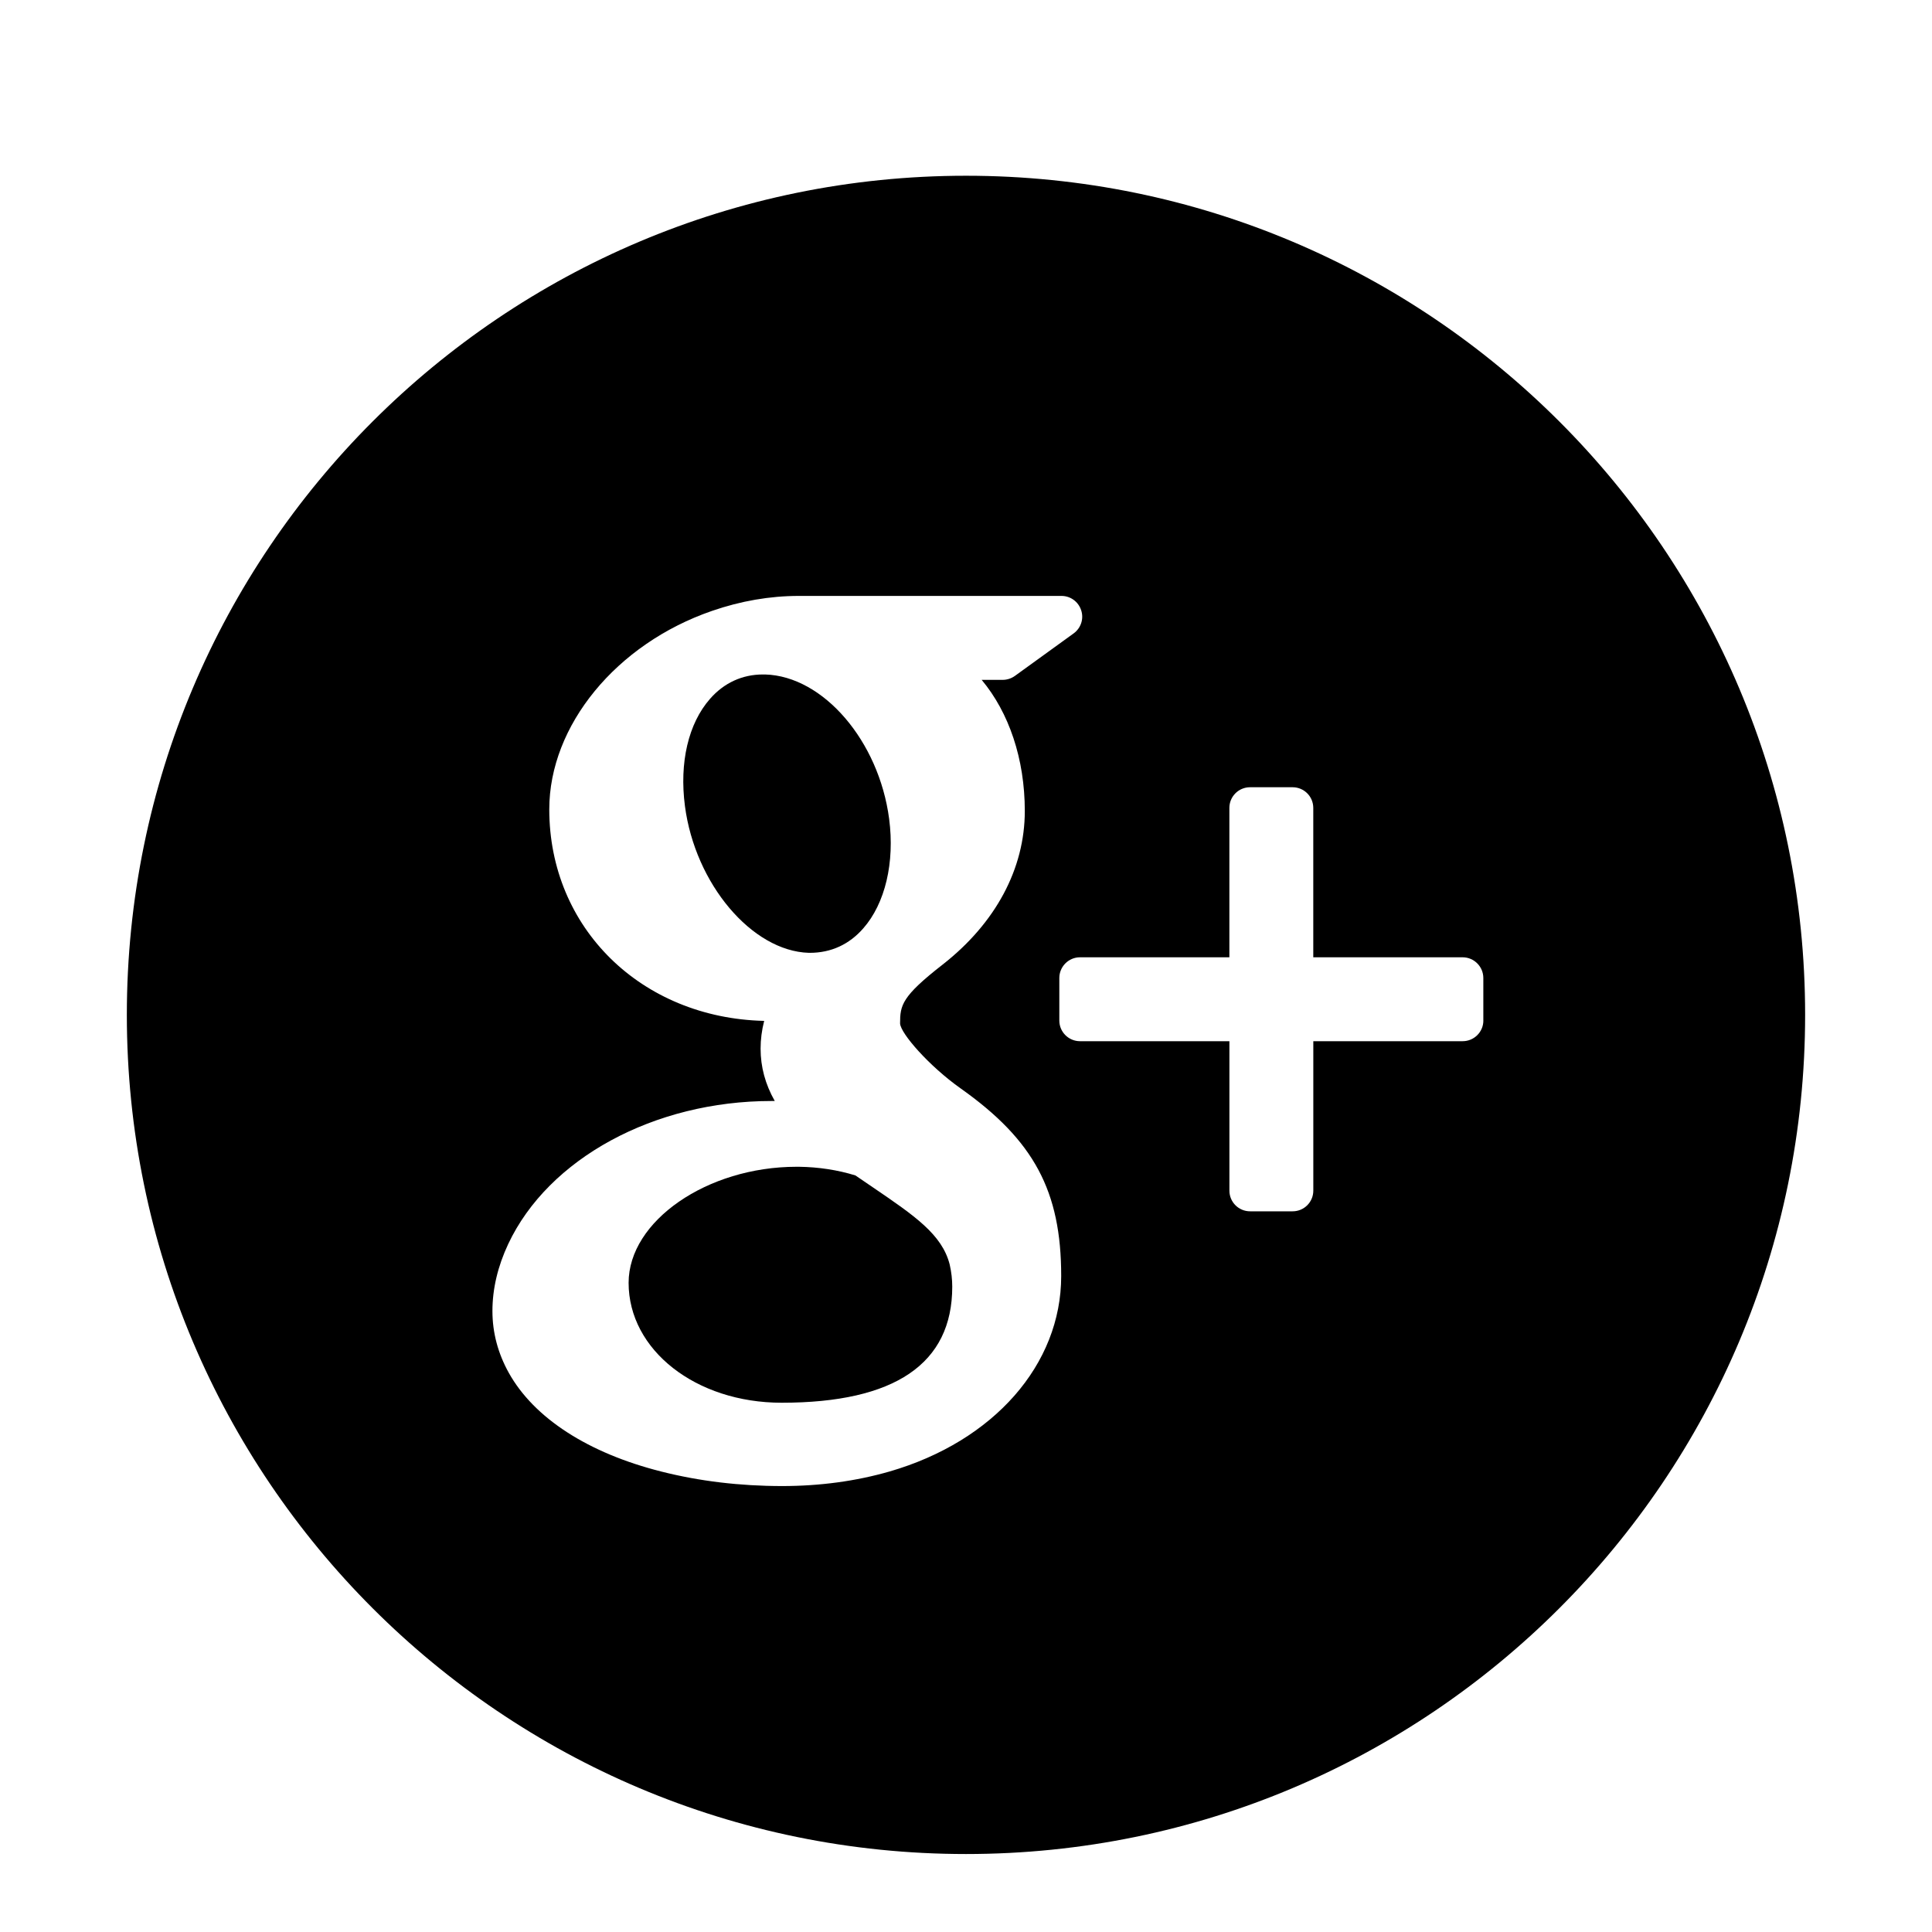
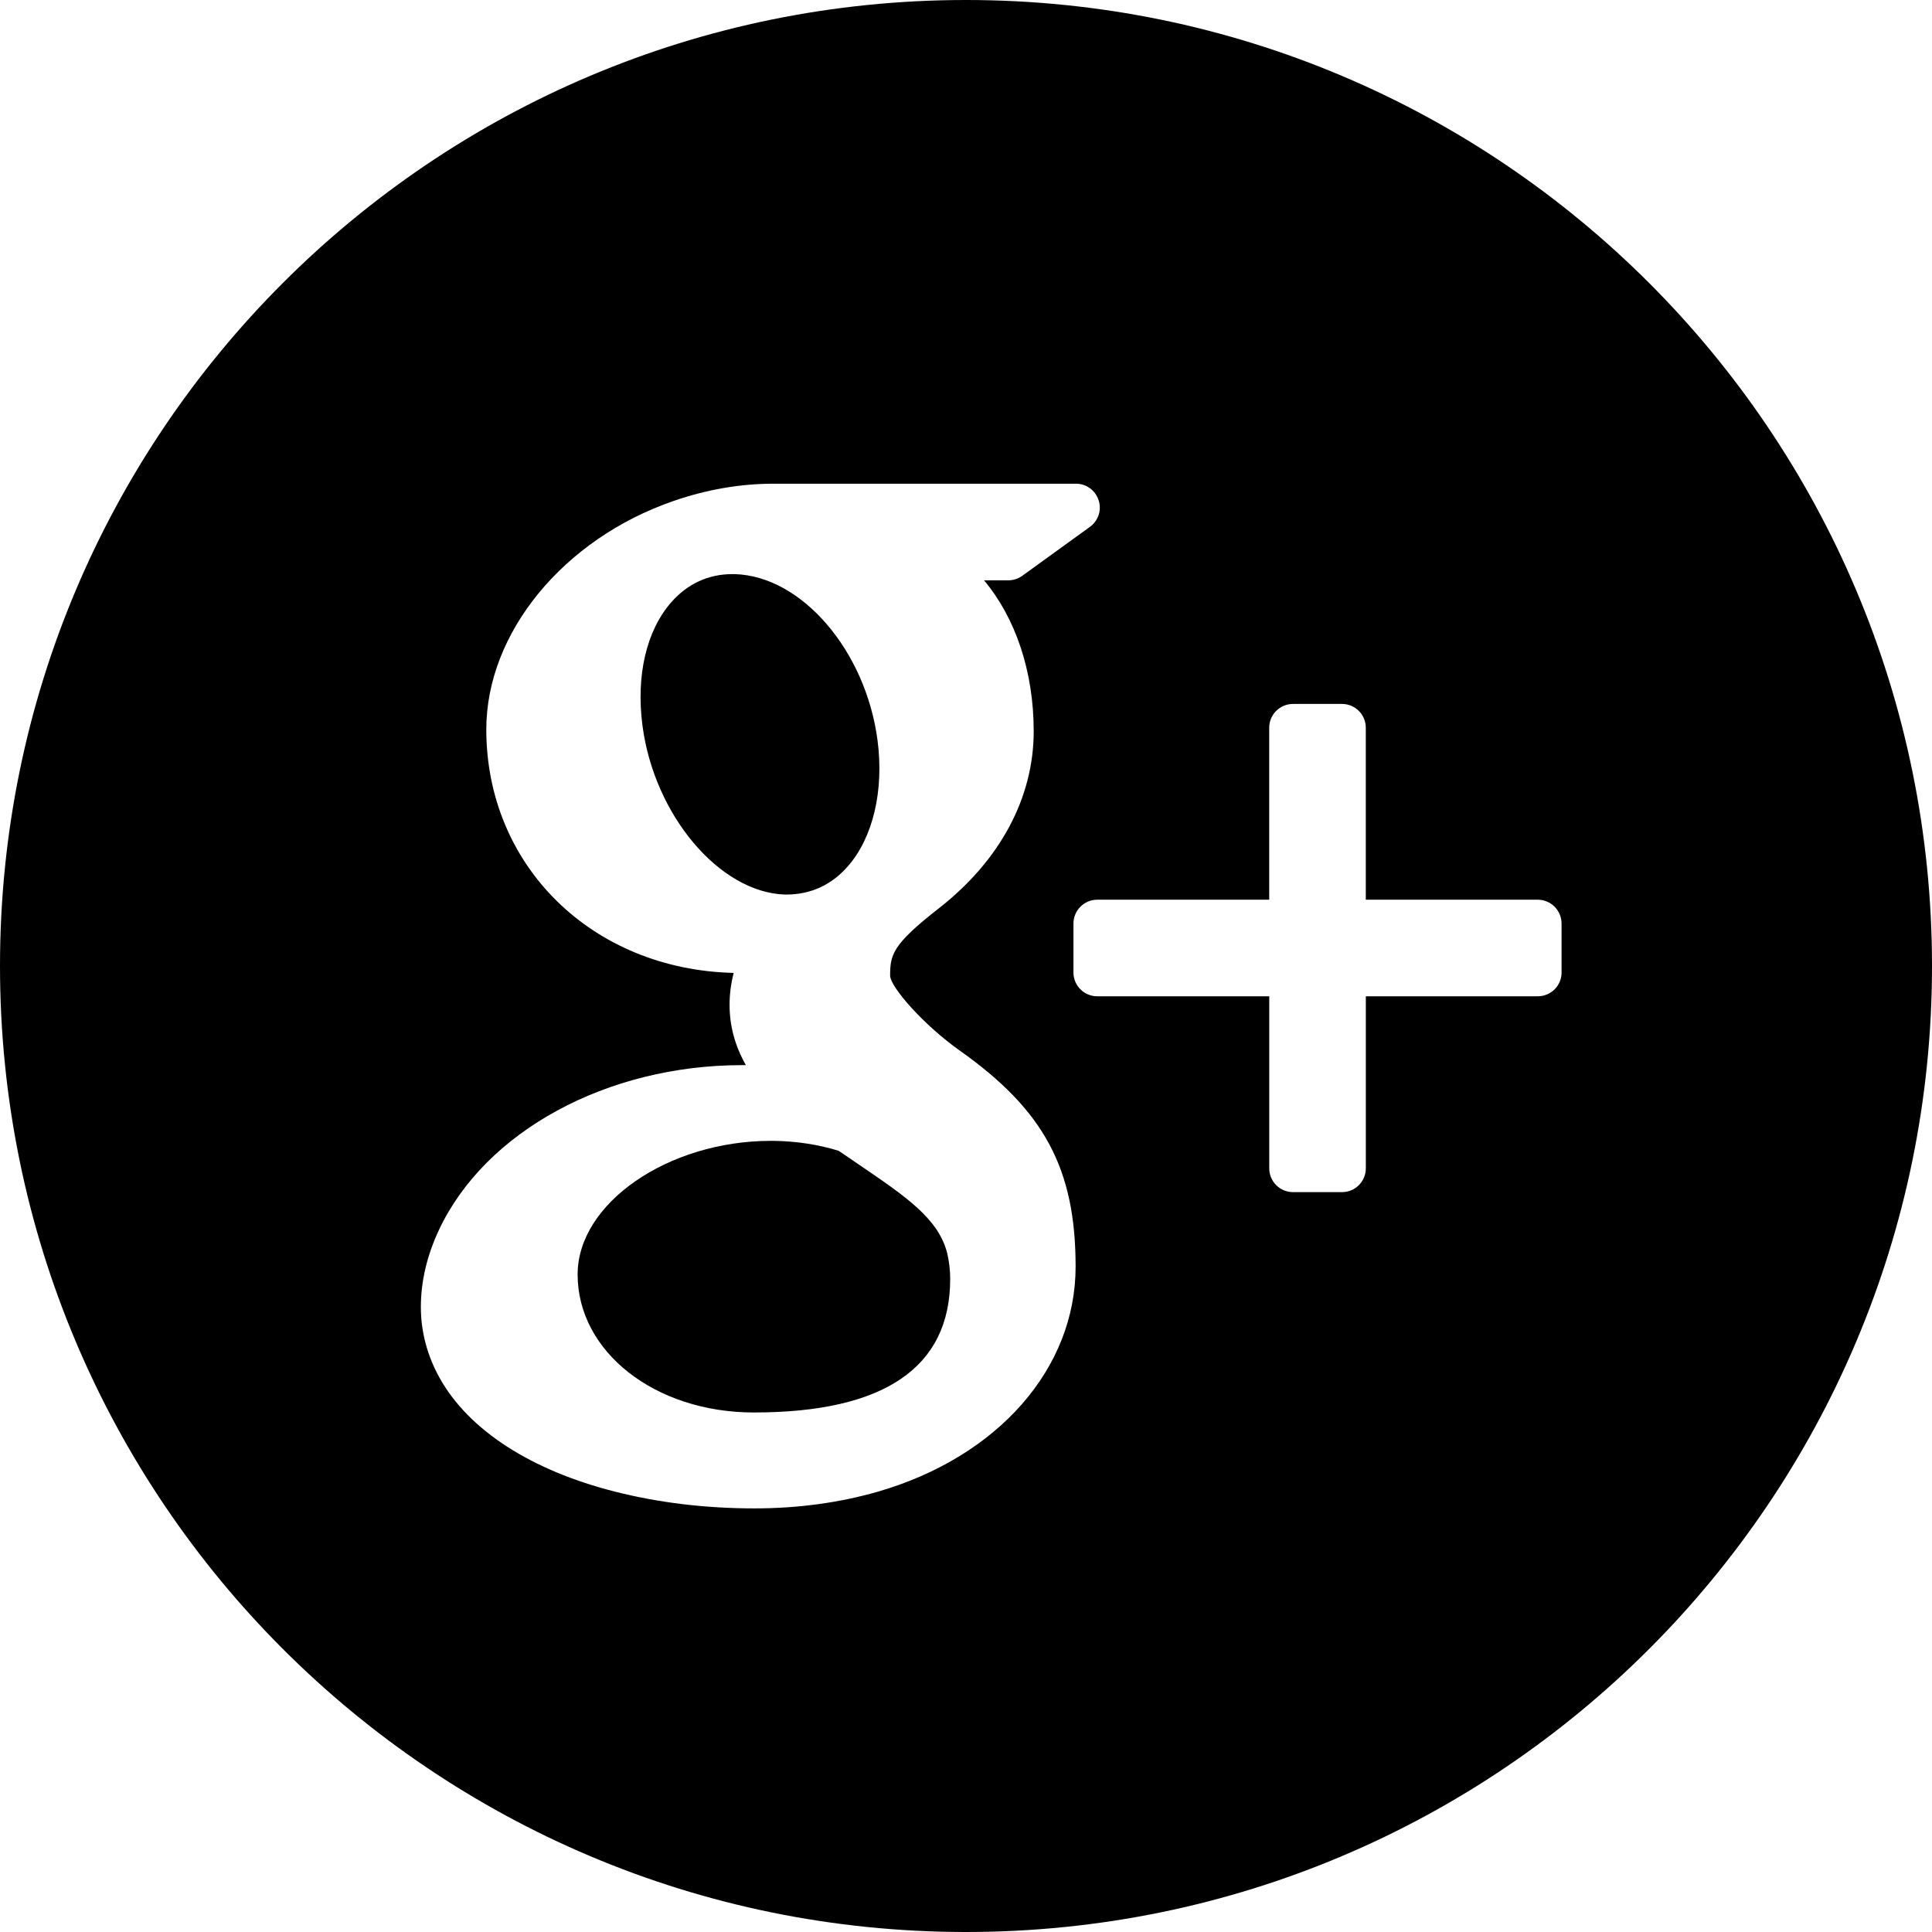
- <svg xmlns="http://www.w3.org/2000/svg" enable-background="new 0 0 56.693 56.693" height="56.693px" id="Layer_1" version="1.1" viewBox="0 0 56.693 56.693" width="56.693px" x="0px" xml:space="preserve" y="0px" fill="#000000">
-   <g>
-     <path d="M23.761,27.96c0.629,0,1.16-0.248,1.57-0.717c0.645-0.732,0.928-1.936,0.76-3.215c-0.301-2.287-1.932-4.186-3.637-4.236   h-0.068c-0.604,0-1.141,0.246-1.551,0.715c-0.637,0.725-0.903,1.871-0.736,3.146c0.299,2.283,1.965,4.256,3.635,4.307H23.761z" />
-     <path d="M25.622,34.847c-0.168-0.113-0.342-0.232-0.521-0.355c-0.525-0.162-1.084-0.246-1.654-0.254h-0.072   c-2.625,0-4.929,1.592-4.929,3.406c0,1.971,1.972,3.518,4.491,3.518c3.322,0,5.006-1.145,5.006-3.404   c0-0.215-0.025-0.436-0.076-0.656C27.642,36.222,26.837,35.675,25.622,34.847z" />
-     <path d="M28.347,5.157c-13.601,0-24.625,11.023-24.625,24.623s11.025,24.625,24.625,24.625c13.598,0,24.623-11.025,24.623-24.625   S41.944,5.157,28.347,5.157z M26.106,43.179c-0.982,0.283-2.041,0.428-3.154,0.428c-1.238,0-2.43-0.143-3.54-0.424   c-2.15-0.541-3.74-1.57-4.48-2.895c-0.32-0.574-0.482-1.184-0.482-1.816c0-0.652,0.156-1.312,0.463-1.967   c1.18-2.51,4.283-4.197,7.722-4.197c0.035,0,0.068,0,0.1,0c-0.279-0.492-0.416-1.002-0.416-1.537c0-0.268,0.035-0.539,0.105-0.814   c-3.606-0.084-6.306-2.725-6.306-6.207c0-2.461,1.965-4.855,4.776-5.824c0.842-0.291,1.699-0.439,2.543-0.439h7.713   c0.264,0,0.494,0.17,0.576,0.42c0.084,0.252-0.008,0.525-0.221,0.68l-1.725,1.248c-0.104,0.074-0.229,0.115-0.357,0.115h-0.617   c0.799,0.955,1.266,2.316,1.266,3.848c0,1.691-0.855,3.289-2.41,4.506c-1.201,0.936-1.25,1.191-1.25,1.729   c0.016,0.295,0.854,1.252,1.775,1.904c2.152,1.523,2.953,3.014,2.953,5.508C31.14,40.04,29.163,42.292,26.106,43.179z    M43.528,29.948c0,0.334-0.273,0.605-0.607,0.605h-4.383v4.385c0,0.336-0.271,0.607-0.607,0.607h-1.248   c-0.336,0-0.607-0.271-0.607-0.607v-4.385H31.69c-0.332,0-0.605-0.271-0.605-0.605v-1.25c0-0.334,0.273-0.607,0.605-0.607h4.385   v-4.383c0-0.336,0.271-0.607,0.607-0.607h1.248c0.336,0,0.607,0.271,0.607,0.607v4.383h4.383c0.334,0,0.607,0.273,0.607,0.607   V29.948z" />
+ <svg xmlns="http://www.w3.org/2000/svg" version="1.1" width="32" height="32" viewBox="0 0 32 32" id="Layer_1" xml:space="preserve" style="fill:#000000">
+   <defs id="defs3011" />
+   <g transform="matrix(0.6497726,0,0,0.6497726,-2.418454,-3.350877)" id="g3001">
+     <path d="m 23.761,27.96 c 0.629,0 1.16,-0.248 1.57,-0.717 0.645,-0.732 0.928,-1.936 0.76,-3.215 -0.301,-2.287 -1.932,-4.186 -3.637,-4.236 h -0.068 c -0.604,0 -1.141,0.246 -1.551,0.715 -0.637,0.725 -0.903,1.871 -0.736,3.146 0.299,2.283 1.965,4.256 3.635,4.307 h 0.027 z" id="path3003" />
+     <path d="M 25.622,34.847 C 25.454,34.734 25.28,34.615 25.101,34.492 24.576,34.33 24.017,34.246 23.447,34.238 h -0.072 c -2.625,0 -4.929,1.592 -4.929,3.406 0,1.971 1.972,3.518 4.491,3.518 3.322,0 5.006,-1.145 5.006,-3.404 0,-0.215 -0.025,-0.436 -0.076,-0.656 -0.225,-0.88 -1.03,-1.427 -2.245,-2.255 z" id="path3005" />
+     <path d="M 28.347,5.157 C 14.746,5.157 3.722,16.18 3.722,29.78 c 0,13.6 11.025,24.625 24.625,24.625 C 41.945,54.405 52.97,43.38 52.97,29.78 52.97,16.18 41.944,5.157 28.347,5.157 z m -2.241,38.022 c -0.982,0.283 -2.041,0.428 -3.154,0.428 -1.238,0 -2.43,-0.143 -3.54,-0.424 -2.15,-0.541 -3.74,-1.57 -4.48,-2.895 -0.32,-0.574 -0.482,-1.184 -0.482,-1.816 0,-0.652 0.156,-1.312 0.463,-1.967 1.18,-2.51 4.283,-4.197 7.722,-4.197 0.035,0 0.068,0 0.1,0 -0.279,-0.492 -0.416,-1.002 -0.416,-1.537 0,-0.268 0.035,-0.539 0.105,-0.814 -3.606,-0.084 -6.306,-2.725 -6.306,-6.207 0,-2.461 1.965,-4.855 4.776,-5.824 0.842,-0.291 1.699,-0.439 2.543,-0.439 h 7.713 c 0.264,0 0.494,0.17 0.576,0.42 0.084,0.252 -0.008,0.525 -0.221,0.68 l -1.725,1.248 c -0.104,0.074 -0.229,0.115 -0.357,0.115 h -0.617 c 0.799,0.955 1.266,2.316 1.266,3.848 0,1.691 -0.855,3.289 -2.41,4.506 -1.201,0.936 -1.25,1.191 -1.25,1.729 0.016,0.295 0.854,1.252 1.775,1.904 2.152,1.523 2.953,3.014 2.953,5.508 0,2.595 -1.977,4.847 -5.034,5.734 z M 43.528,29.948 c 0,0.334 -0.273,0.605 -0.607,0.605 h -4.383 v 4.385 c 0,0.336 -0.271,0.607 -0.607,0.607 h -1.248 c -0.336,0 -0.607,-0.271 -0.607,-0.607 V 30.553 H 31.69 c -0.332,0 -0.605,-0.271 -0.605,-0.605 v -1.25 c 0,-0.334 0.273,-0.607 0.605,-0.607 h 4.385 v -4.383 c 0,-0.336 0.271,-0.607 0.607,-0.607 h 1.248 c 0.336,0 0.607,0.271 0.607,0.607 v 4.383 h 4.383 c 0.334,0 0.607,0.273 0.607,0.607 v 1.25 z" id="path3007" />
  </g>
</svg>
